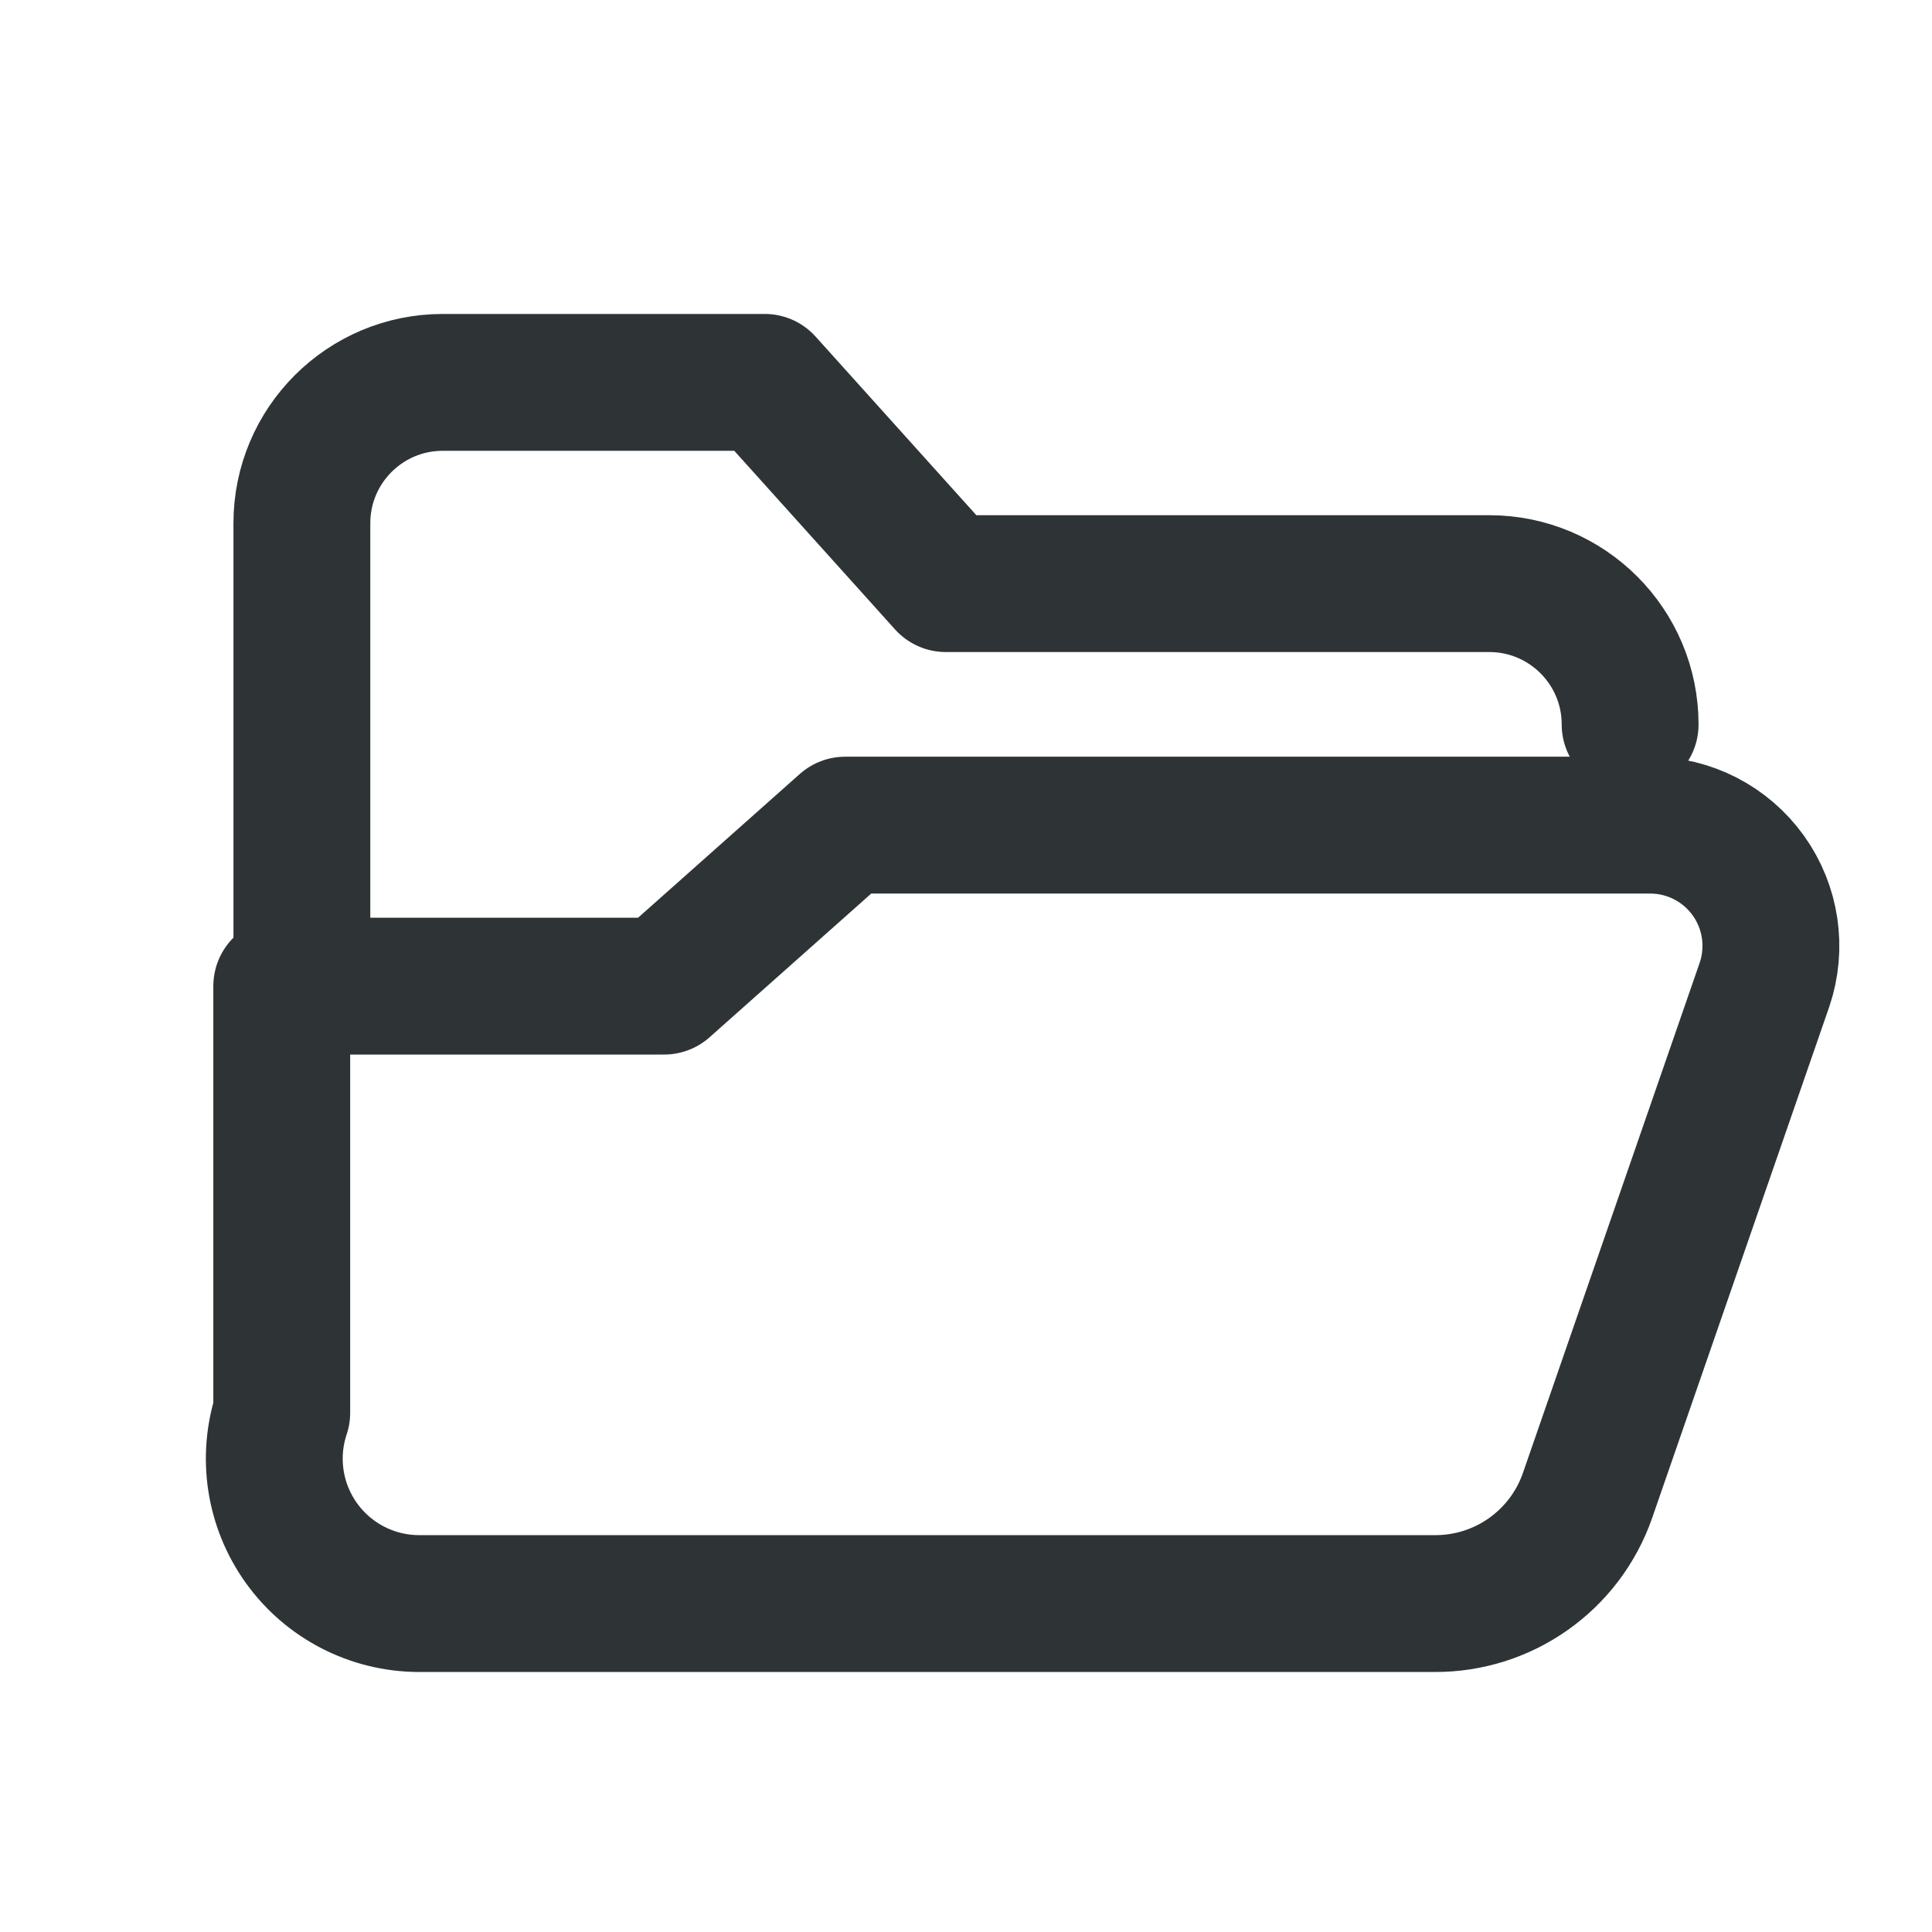
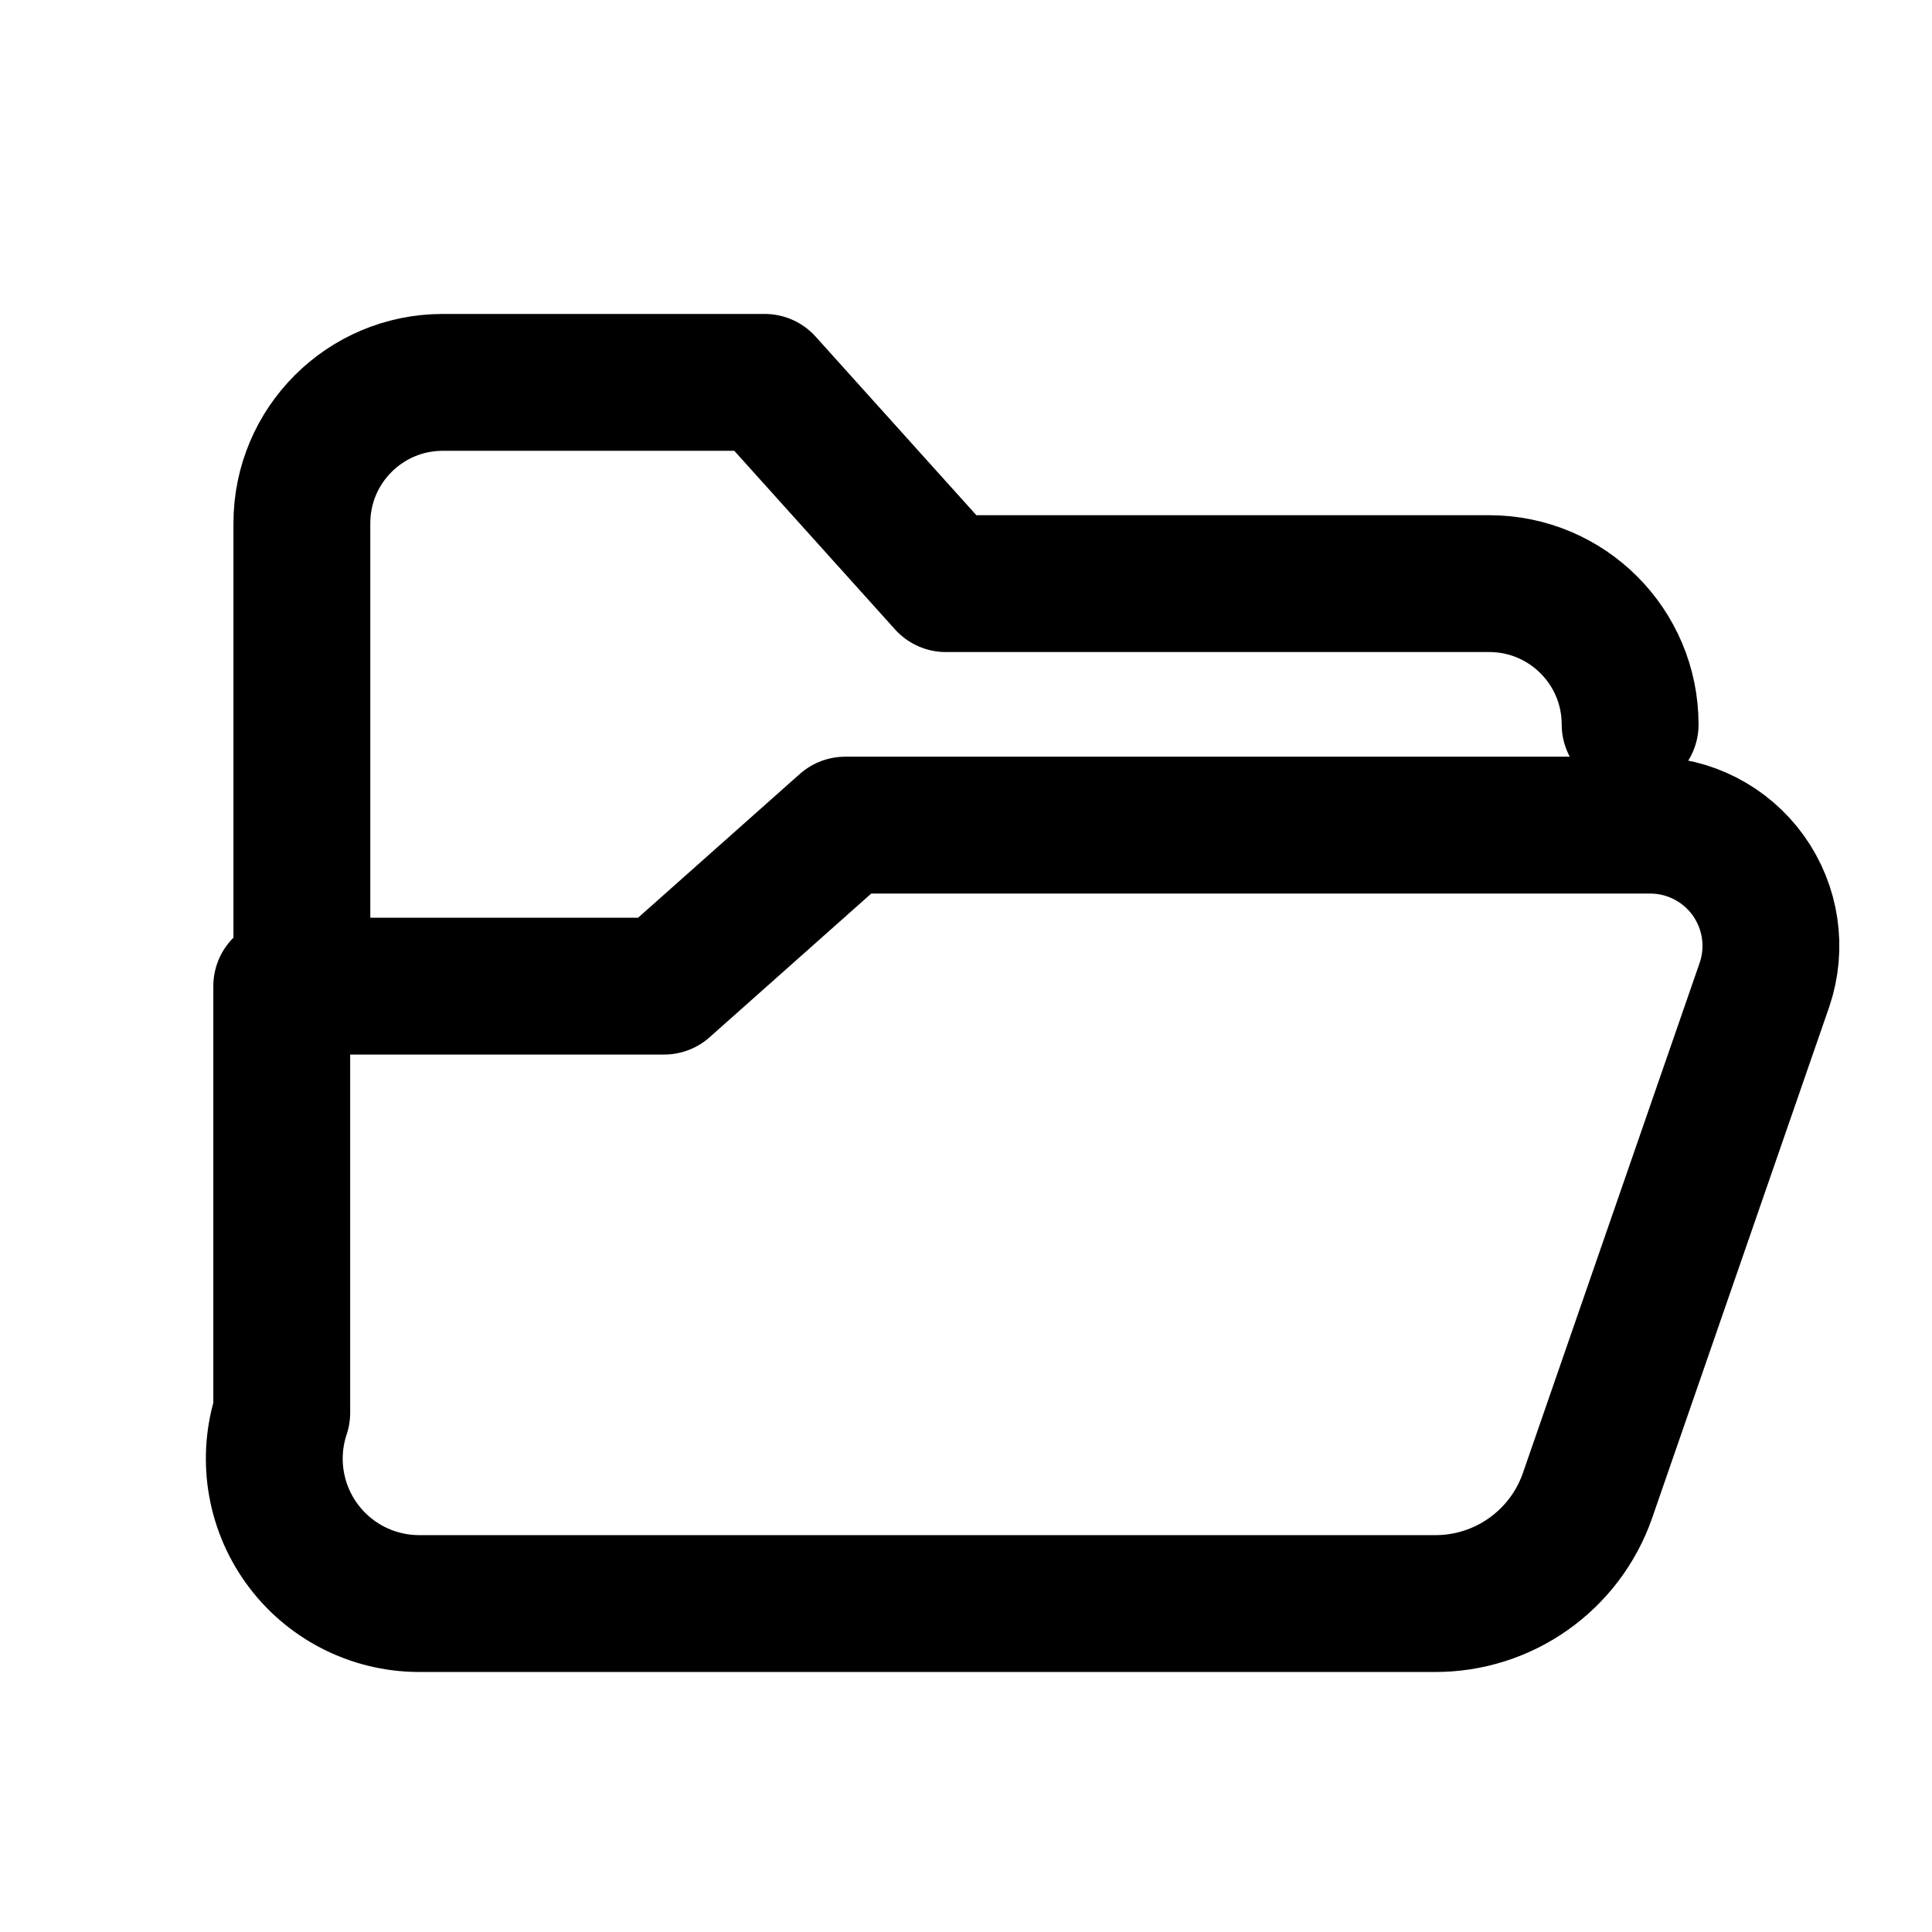
<svg xmlns="http://www.w3.org/2000/svg" width="24" height="24" viewBox="0 0 24 24">
-   <path d="M3.75 12V6.5A1.75 1.75 0 0 1 5.5 4.75h4l2.25 2.5h6.75A1.75 1.75 0 0 1 20.25 9" fill="none" stroke="#2e3436" stroke-linecap="round" stroke-linejoin="round" stroke-width="1.7" />
-   <path d="M3.5 12.25h4.75l2.25-2h10a1.5 1.5 0 0 1 1.42 1.98l-2.2 6.35a2 2 0 0 1-1.9 1.34H5.2a1.8 1.8 0 0 1-1.7-2.37Z" fill="none" stroke="#2e3436" stroke-linecap="round" stroke-linejoin="round" stroke-width="1.7" />
+   <path d="M3.75 12V6.5A1.75 1.75 0 0 1 5.5 4.75h4l2.25 2.5h6.75A1.75 1.75 0 0 1 20.25 9" fill="none" stroke="currentColor" class="foreground-stroke" stroke-linecap="round" stroke-linejoin="round" stroke-width="1.7" />
+   <path d="M3.5 12.25h4.75l2.25-2h10a1.5 1.5 0 0 1 1.42 1.98l-2.2 6.35a2 2 0 0 1-1.9 1.34H5.2a1.8 1.8 0 0 1-1.7-2.37Z" fill="none" stroke="currentColor" class="foreground-stroke" stroke-linecap="round" stroke-linejoin="round" stroke-width="1.7" />
</svg>
